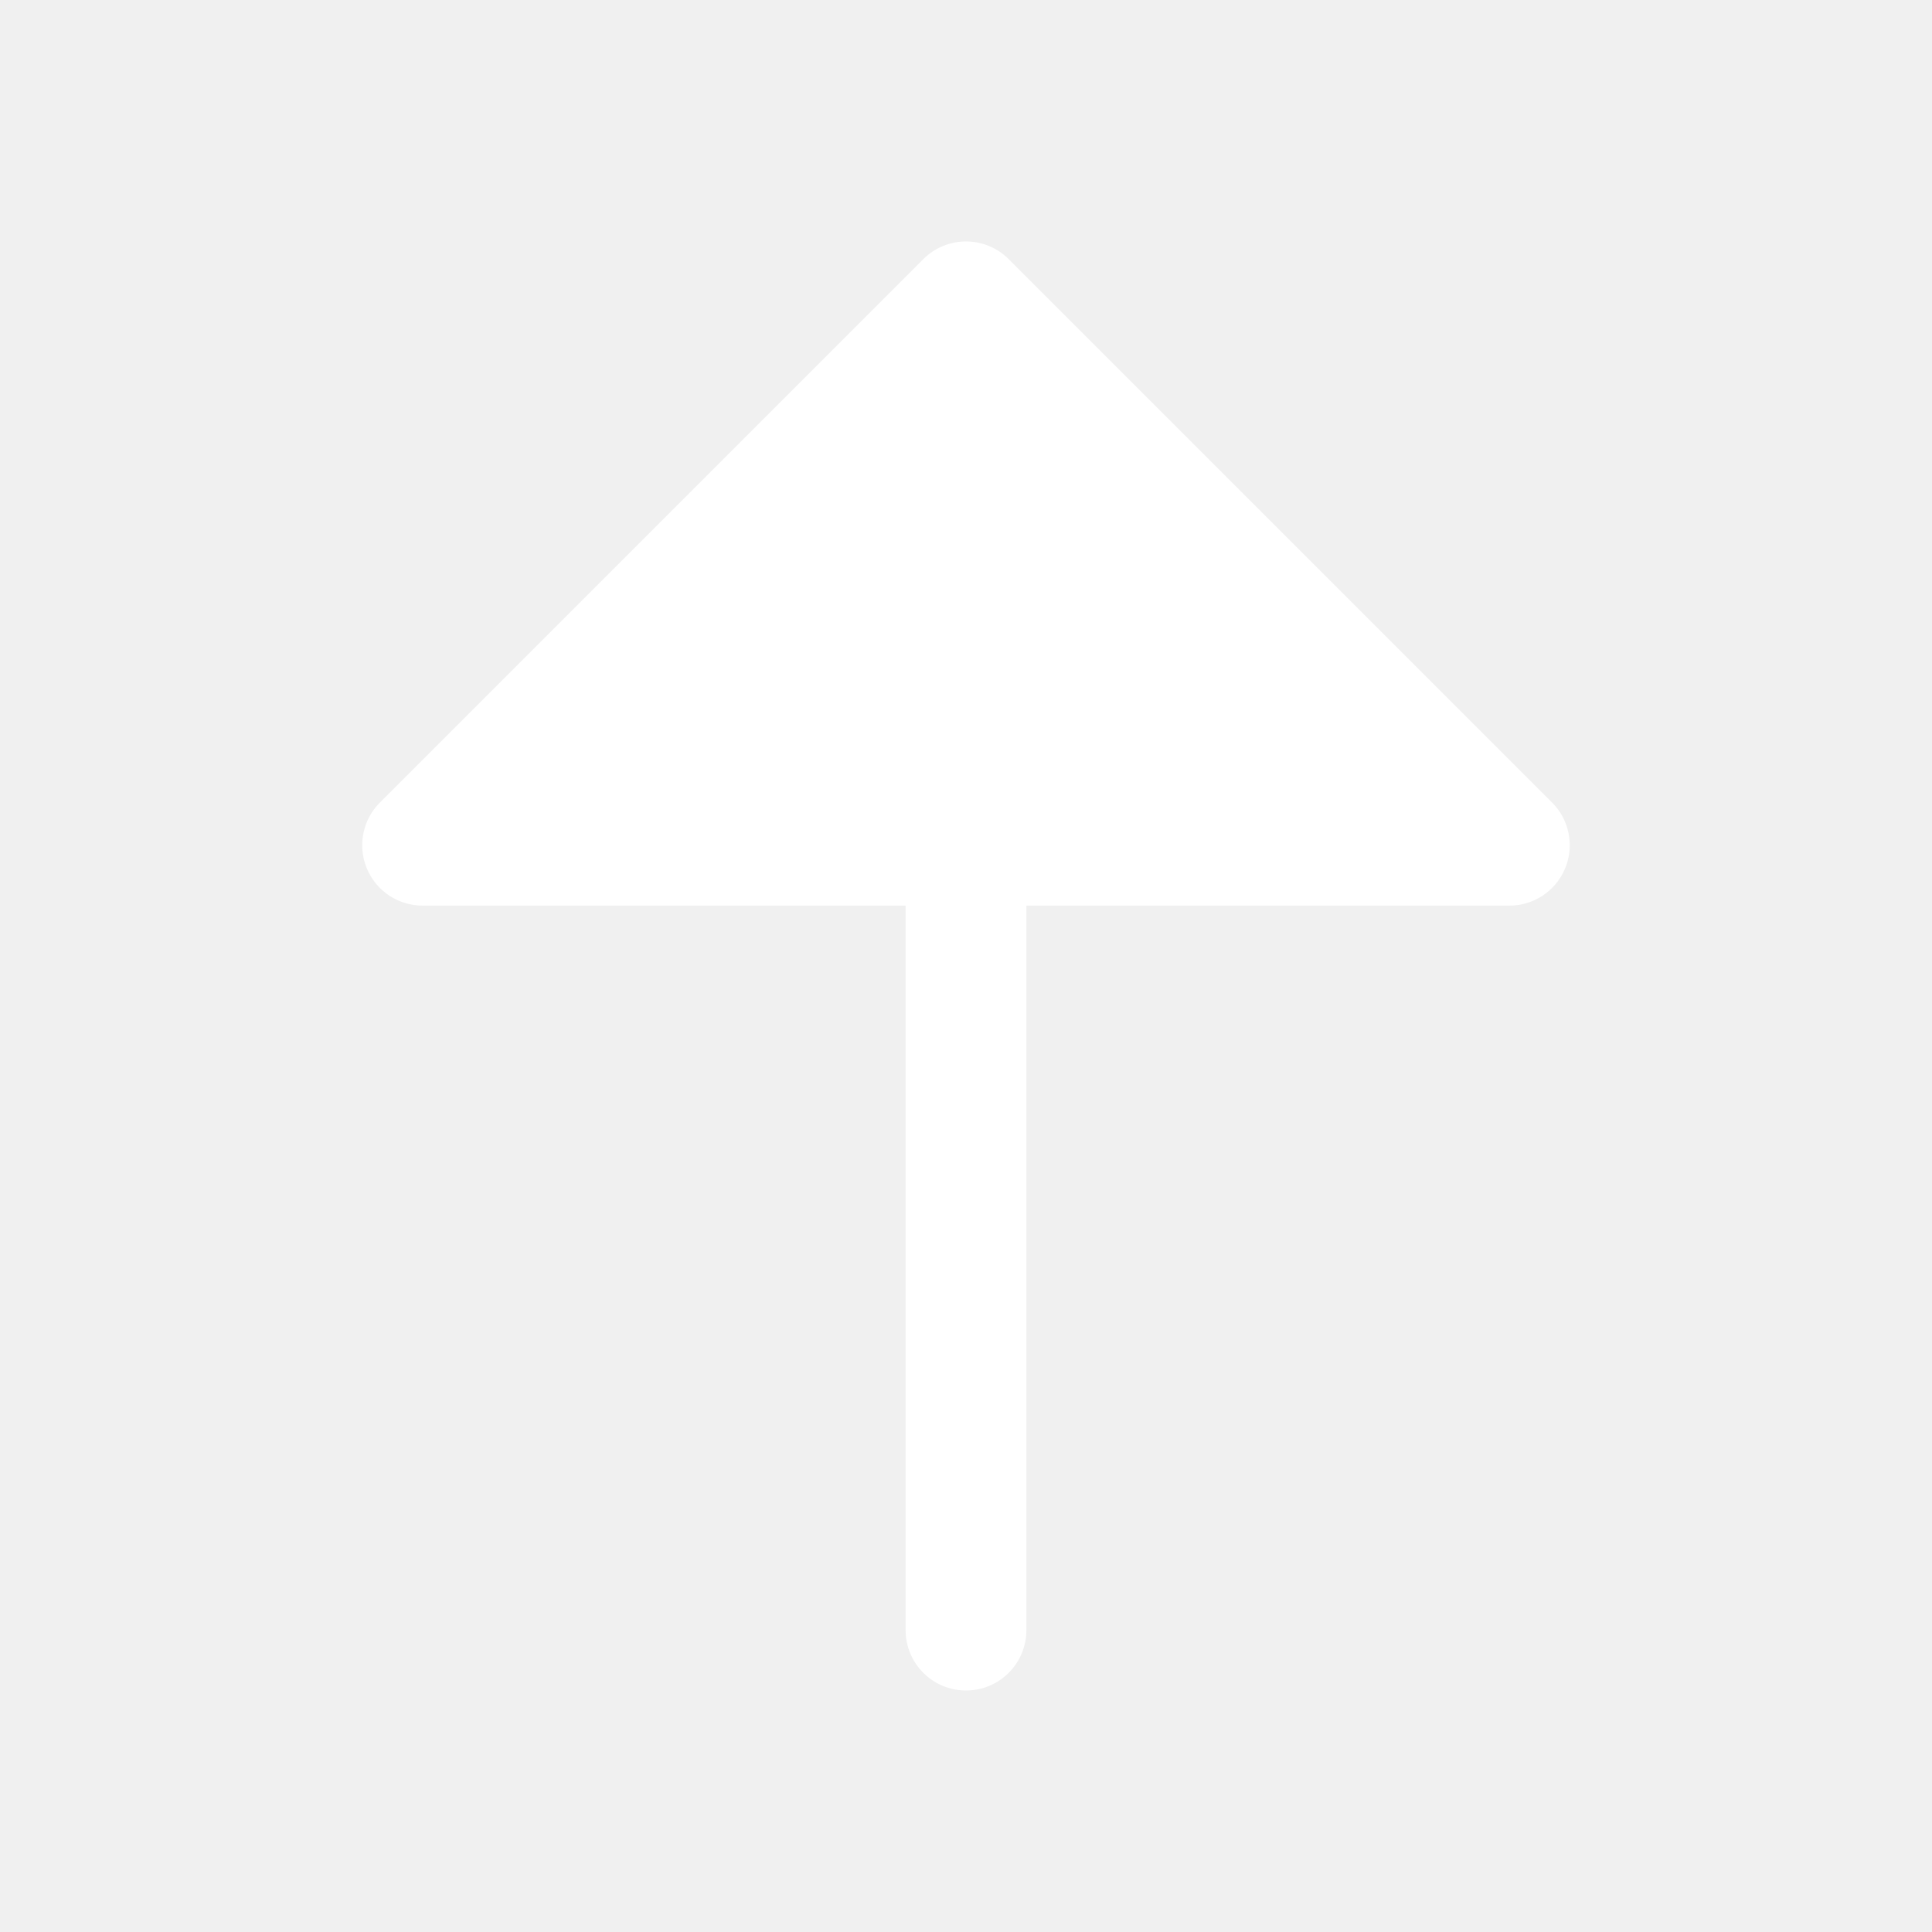
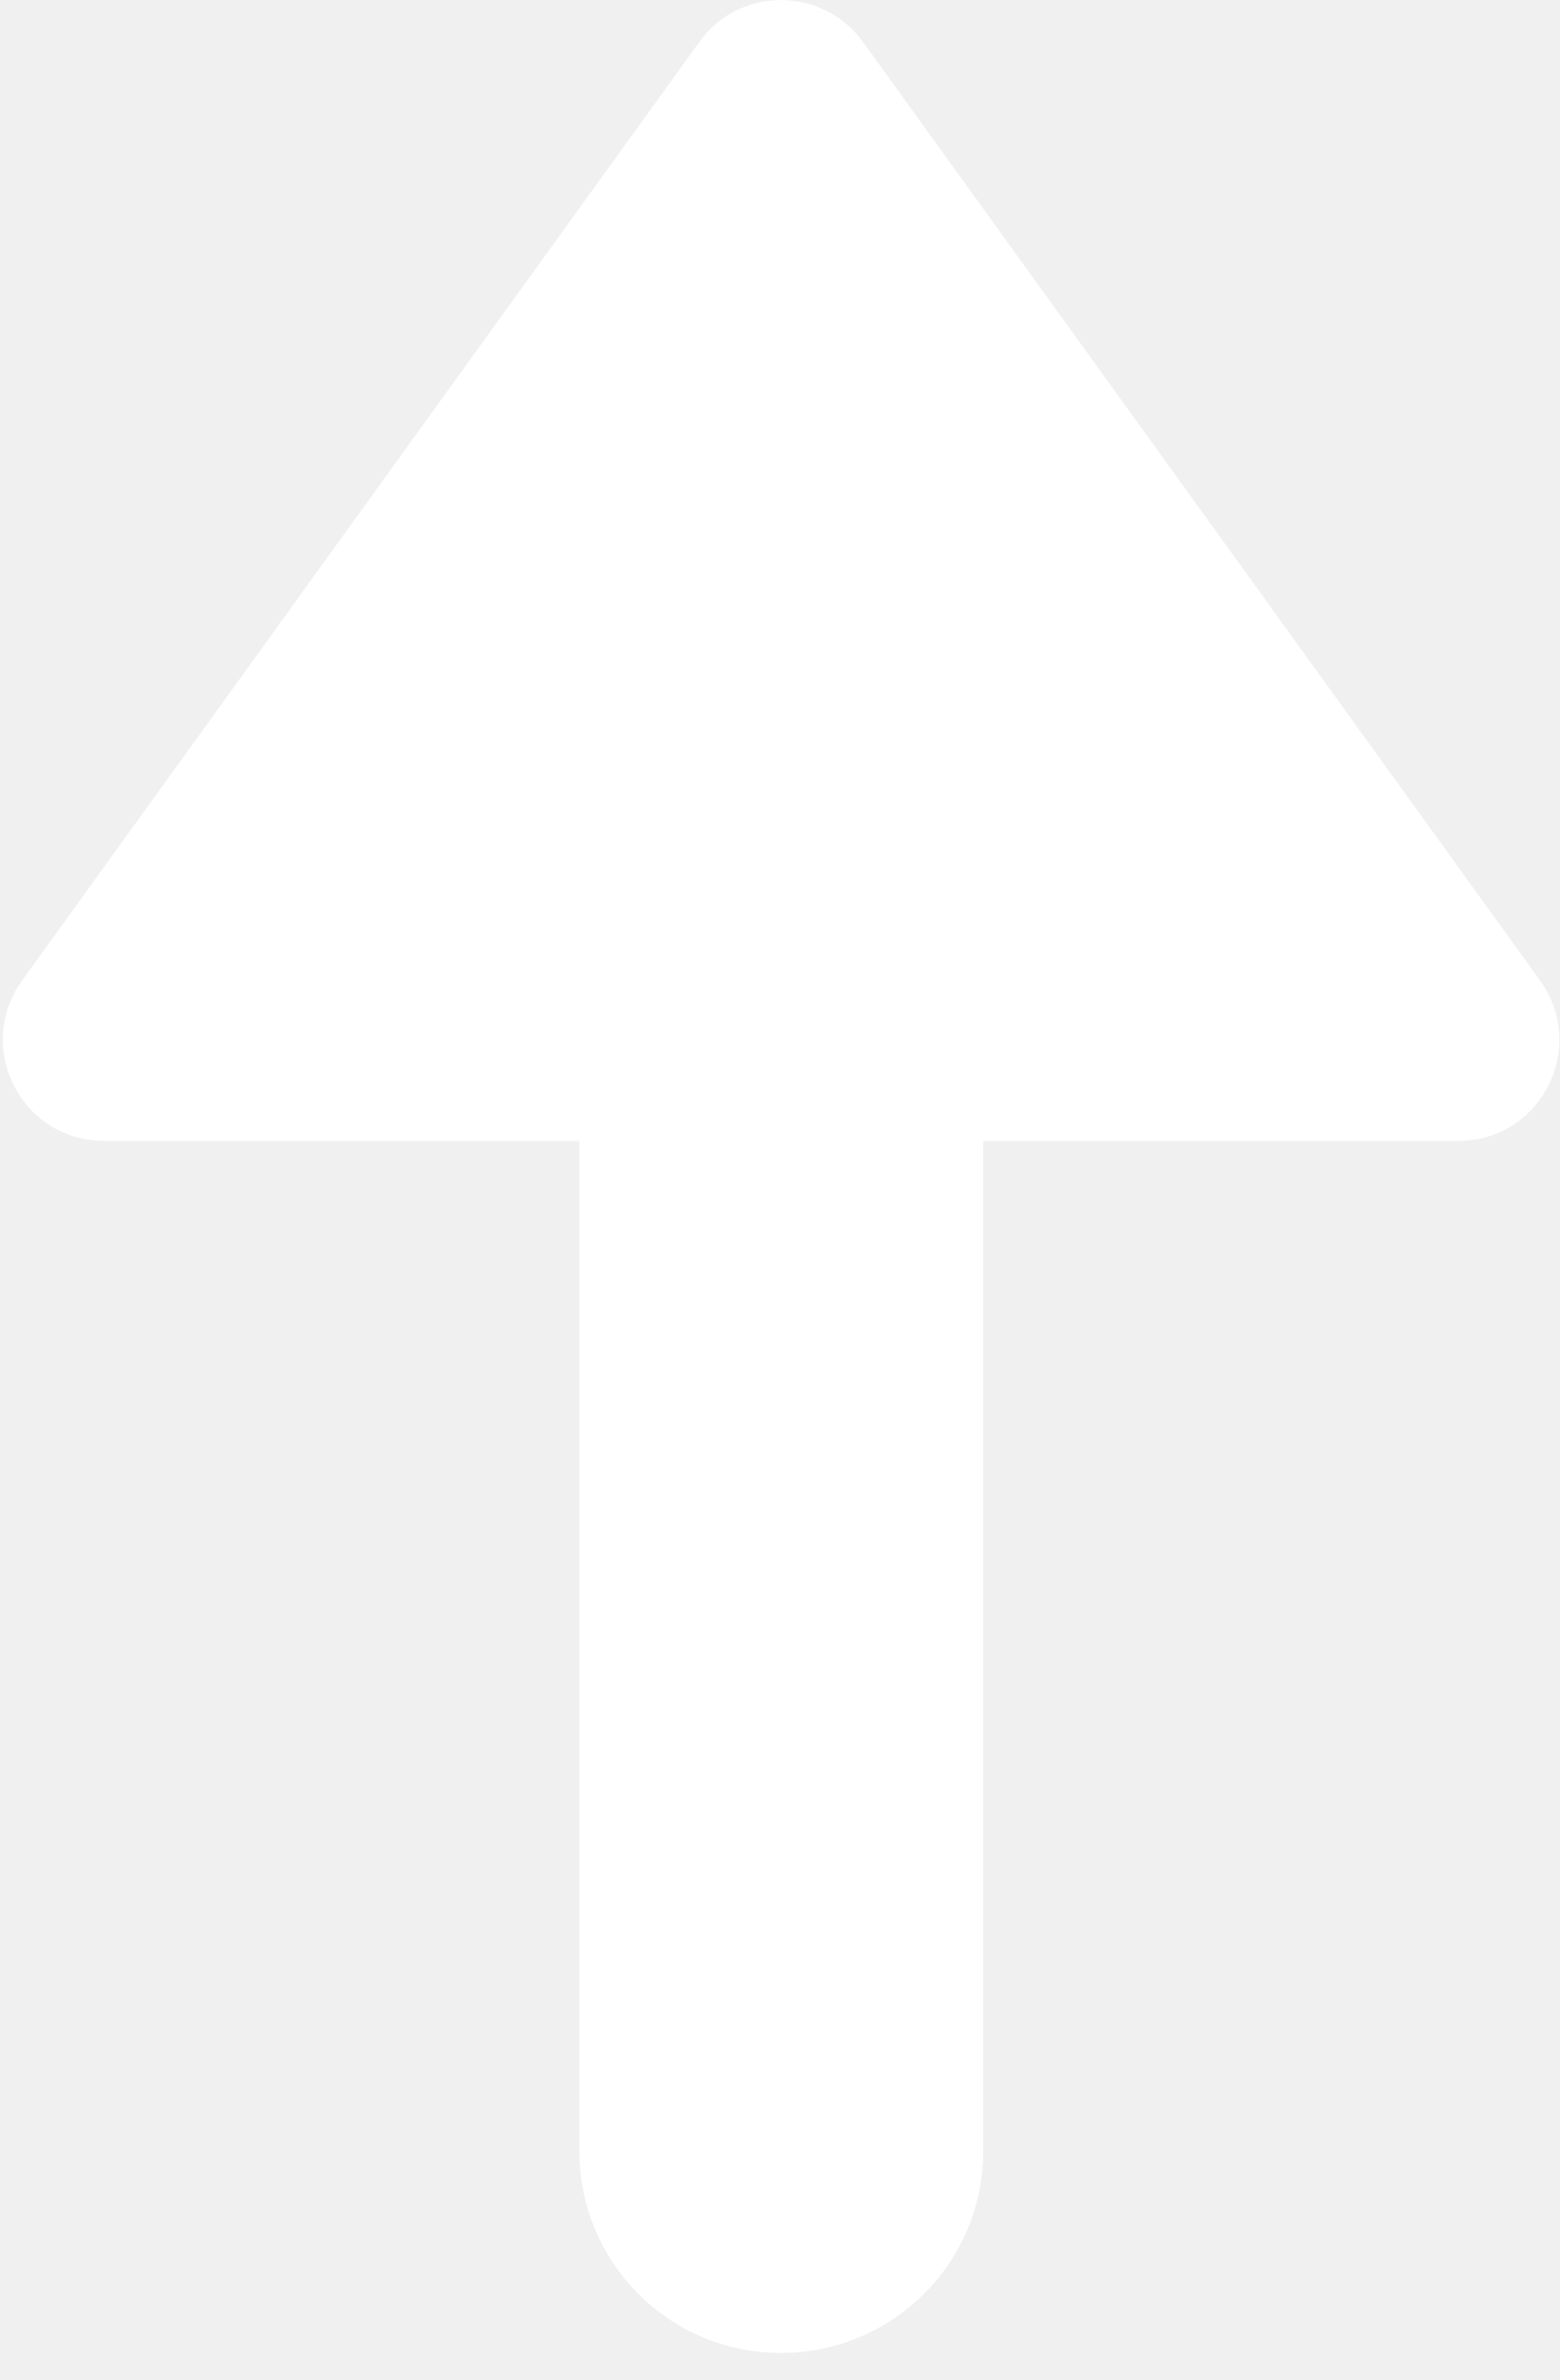
- <svg xmlns="http://www.w3.org/2000/svg" width="16" height="16" fill="#ffffff" viewBox="0 0 256 256">
-   <path d="M207.39,115.06A8,8,0,0,1,200,120H136v96a8,8,0,0,1-16,0V120H56a8,8,0,0,1-5.66-13.66l72-72a8,8,0,0,1,11.32,0l72,72A8,8,0,0,1,207.39,115.06Z" />
+ <svg xmlns="http://www.w3.org/2000/svg" version="1.1" id="Capa_1" x="0px" y="0px" viewBox="4.279 -0.438 10.63 16.219" enable-background="new 4.279 -0.438 10.63 16.219" xml:space="preserve">
+   <g>
+     <path fill="#FFFFFF" d="M8.228,14.221V5.959c0-0.761,0.614-1.377,1.374-1.377l0,0c0.762,0,1.379,0.616,1.379,1.377v8.261   c0,0.761-0.617,1.377-1.379,1.377l0,0C8.842,15.598,8.228,14.981,8.228,14.221z" />
+     <path fill="#FFFFFF" d="M9.045-0.151c0.273-0.382,0.84-0.382,1.117,0l4.615,6.396c0.328,0.456,0.004,1.092-0.557,1.092H4.989   c-0.563,0-0.888-0.636-0.56-1.092L9.045-0.151z" />
+   </g>
</svg>
